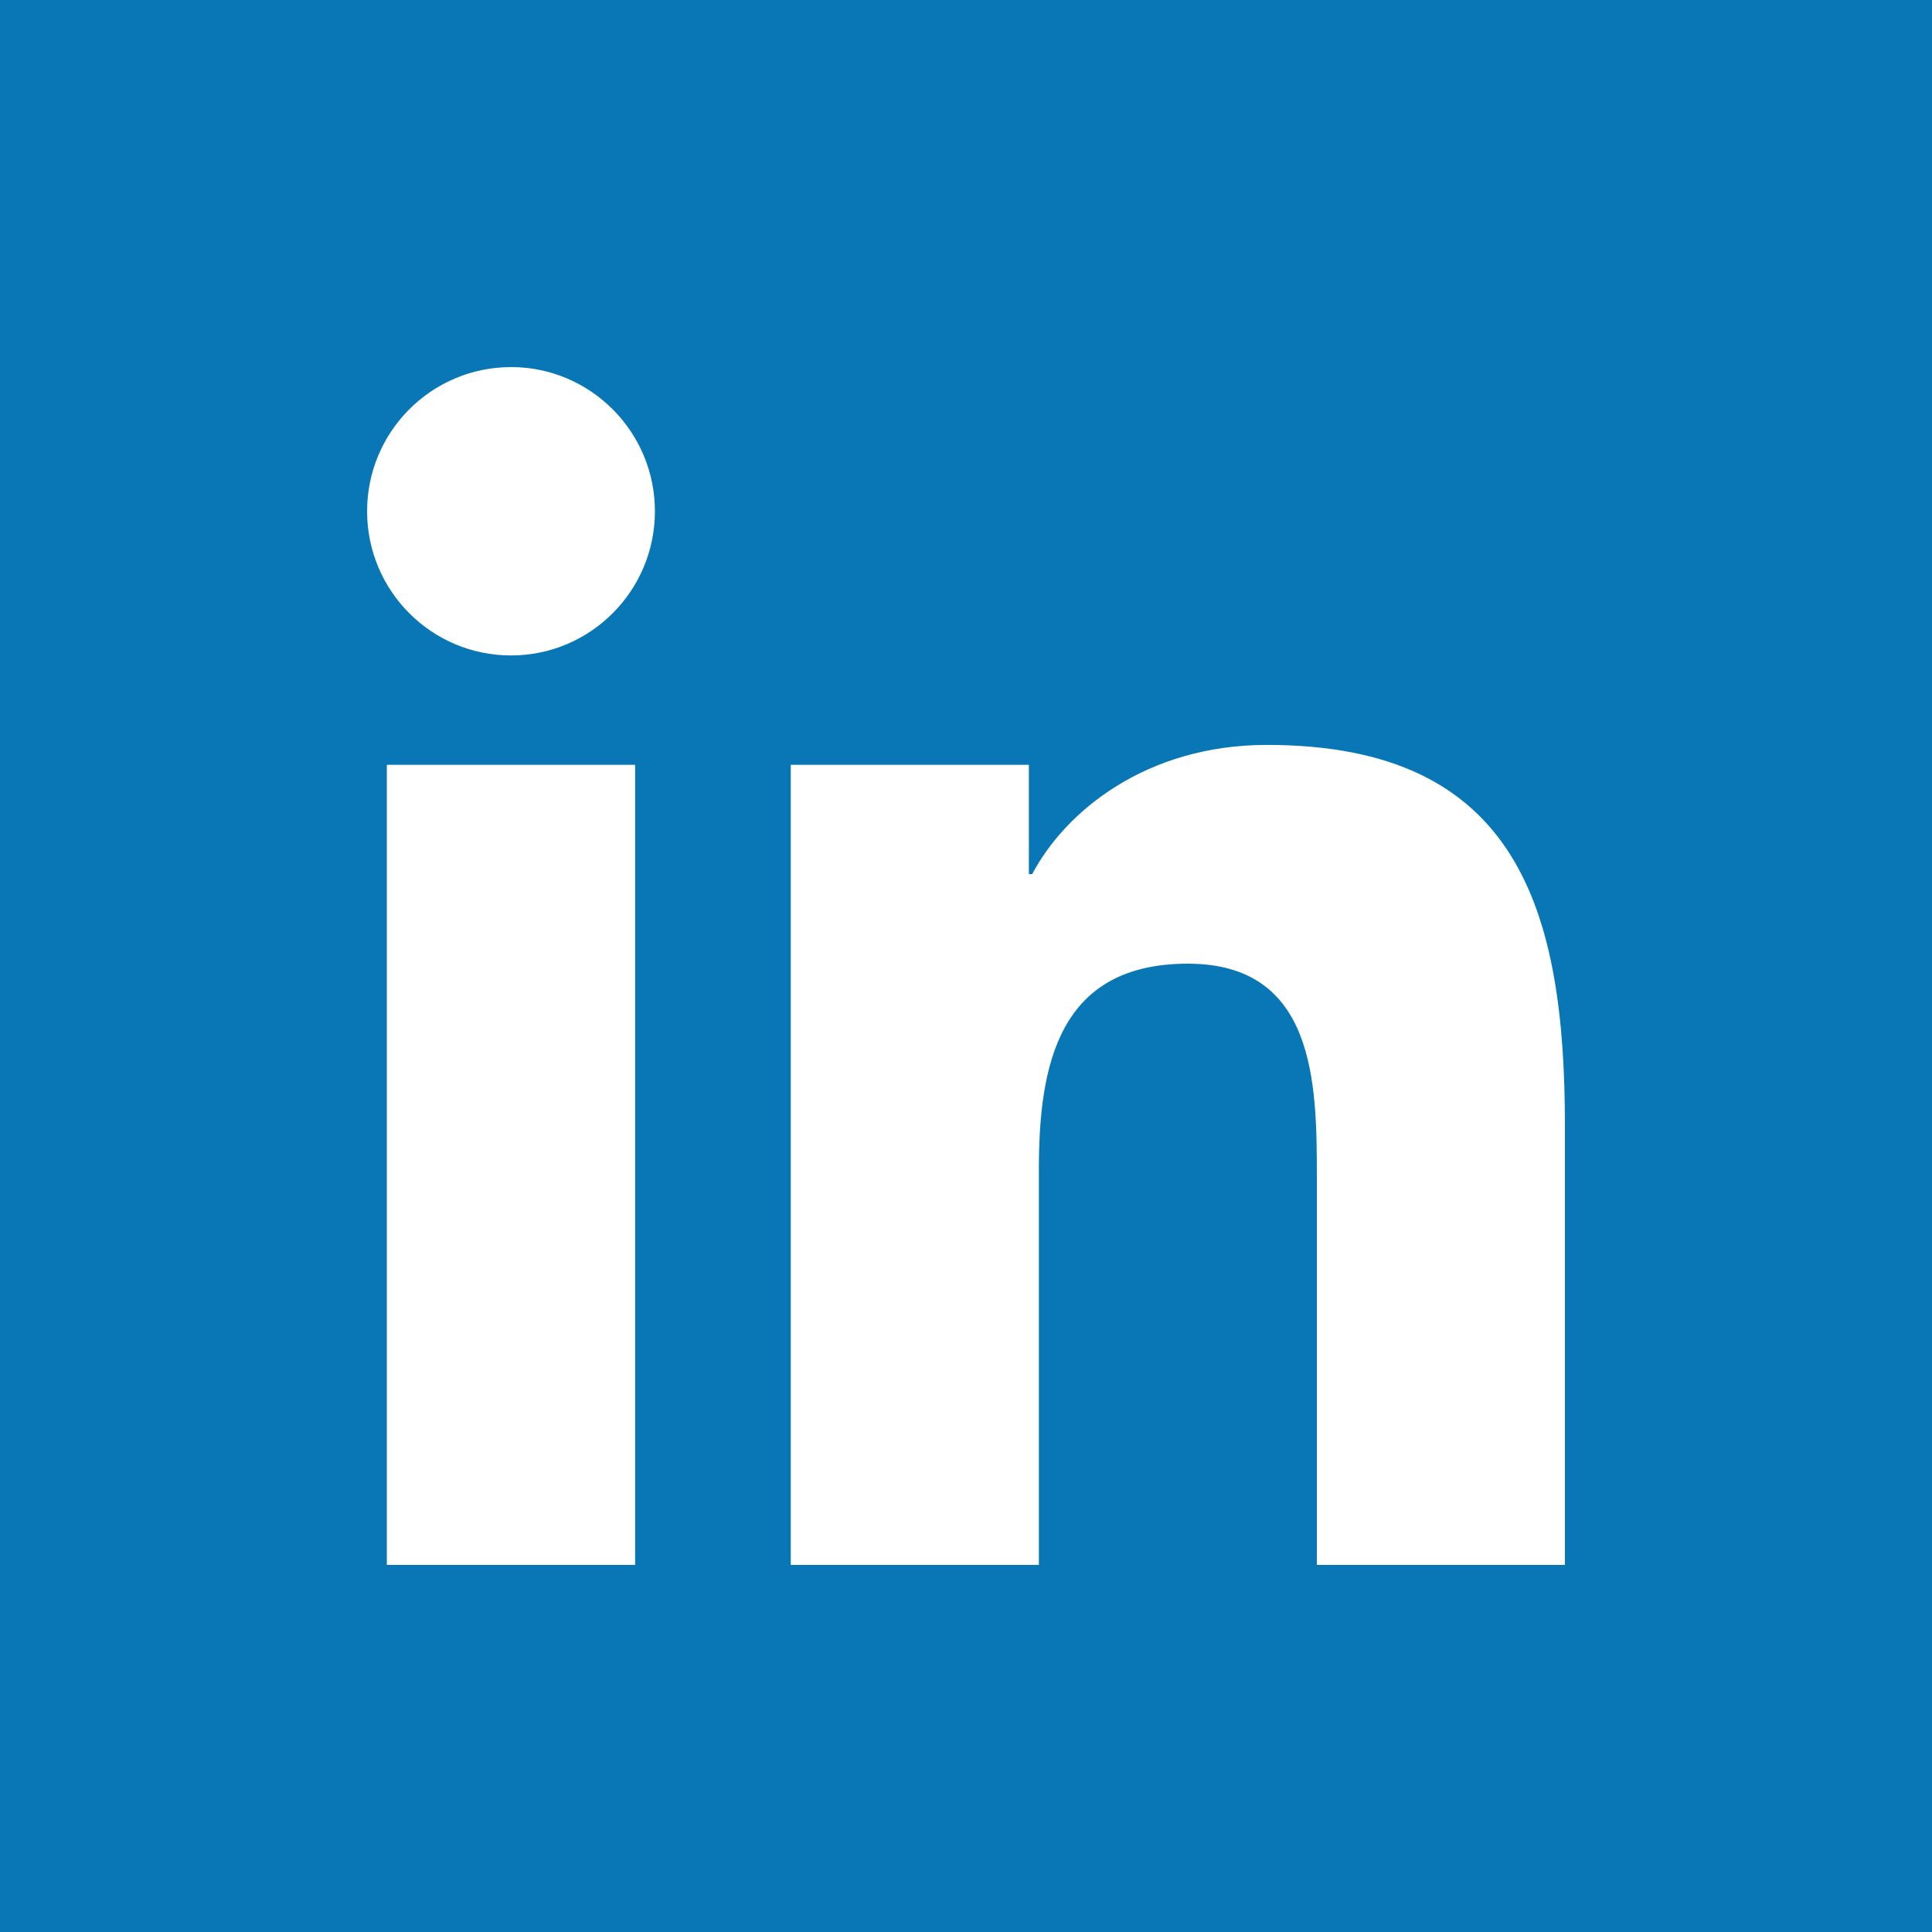
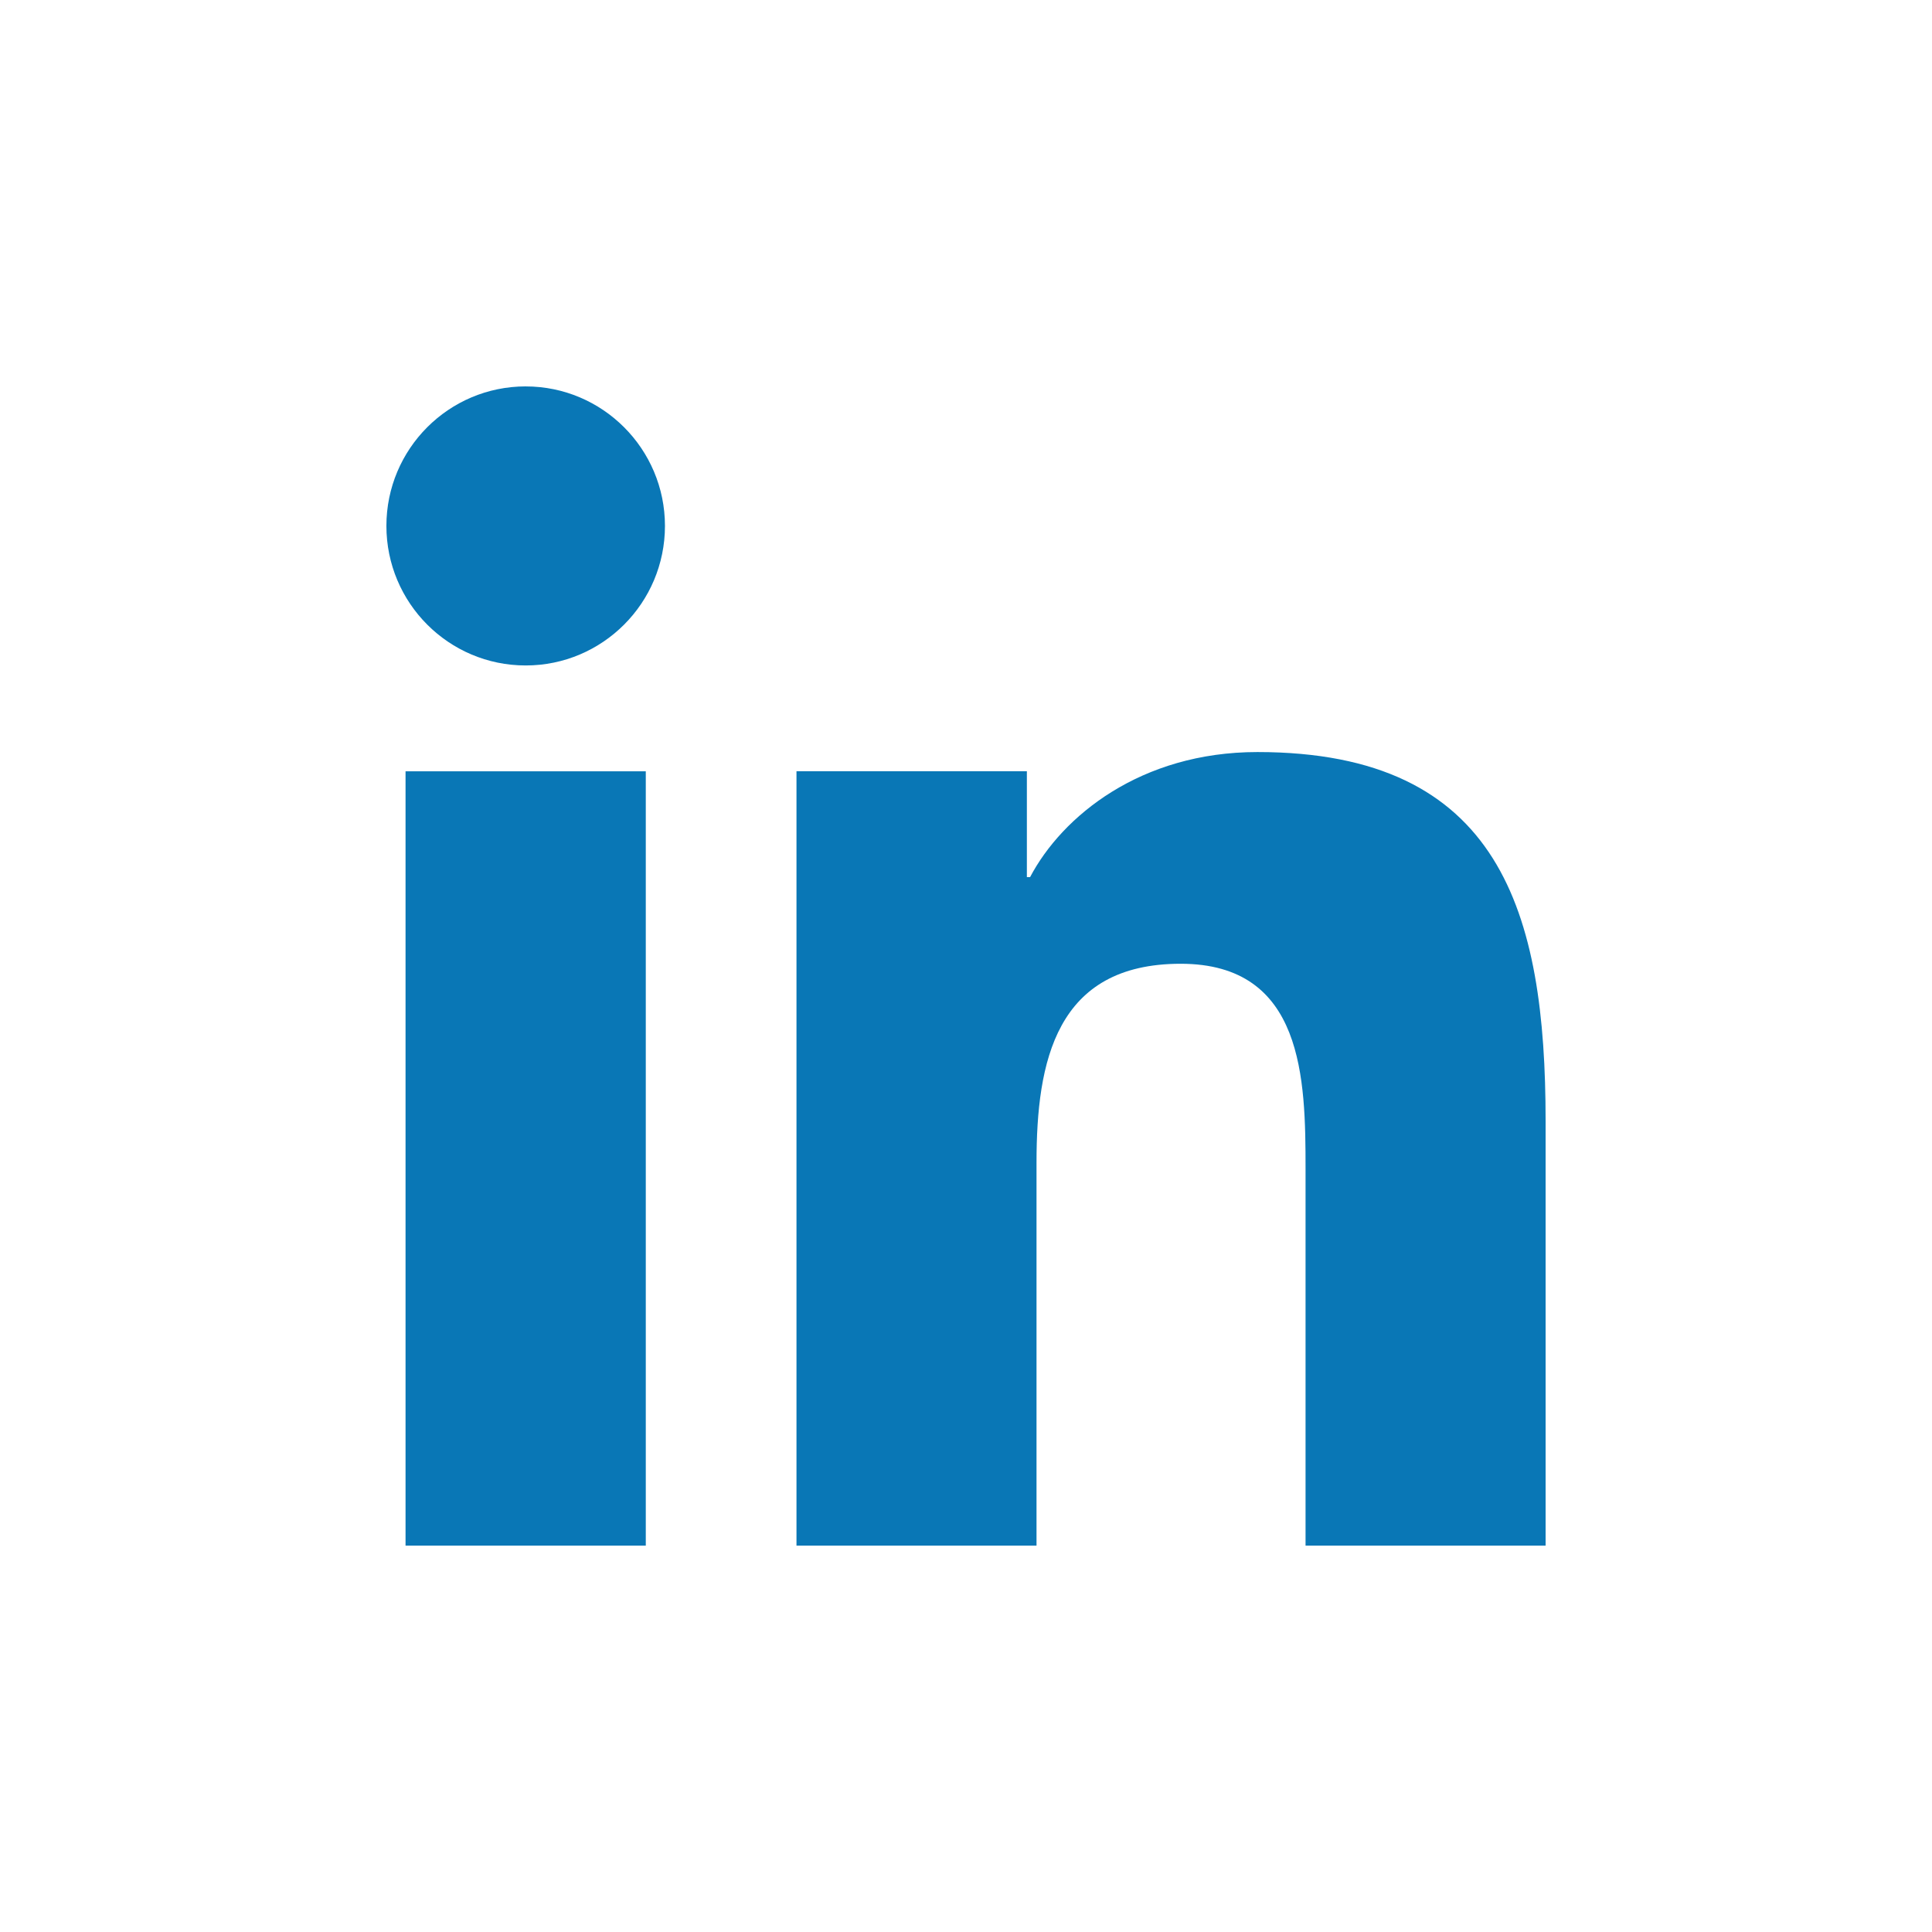
<svg xmlns="http://www.w3.org/2000/svg" width="100" height="100" viewBox="0 0 100 100">
-   <path d="M0 0v100h100V0H0zm26.45 19h.003c4.107 0 7.445 3.347 7.445 7.463 0 4.12-3.34 7.463-7.447 7.463-4.117 0-7.45-3.345-7.45-7.465 0-4.115 3.333-7.46 7.45-7.46zm39.136 19.557C78.6 38.557 81 47.134 81 58.283V81H68.16V60.86c0-4.803-.088-10.98-6.678-10.98-6.685 0-7.71 5.233-7.71 10.634V81H40.93V39.586h12.324v5.66h.172c1.716-3.256 5.907-6.69 12.158-6.69zm-45.563 1.03h12.85V81h-12.85V39.586z" fill="#0977b6" />
+   <path d="M27.21 20C23.226 20 20 23.237 20 27.22c0 3.988 3.226 7.224 7.21 7.224 3.977 0 7.208-3.235 7.208-7.223 0-3.982-3.23-7.22-7.206-7.22zm37.874 18.926c-6.05 0-10.106 3.322-11.767 6.473h-.166V39.92H41.226V80H53.65V60.174c0-5.227.992-10.29 7.462-10.29 6.377 0 6.463 5.978 6.463 10.625V80H80V58.016c0-10.79-2.323-19.09-14.916-19.09zm-44.093.997V80h12.435V39.923H20.99z" fill="#0977b6" />
</svg>
